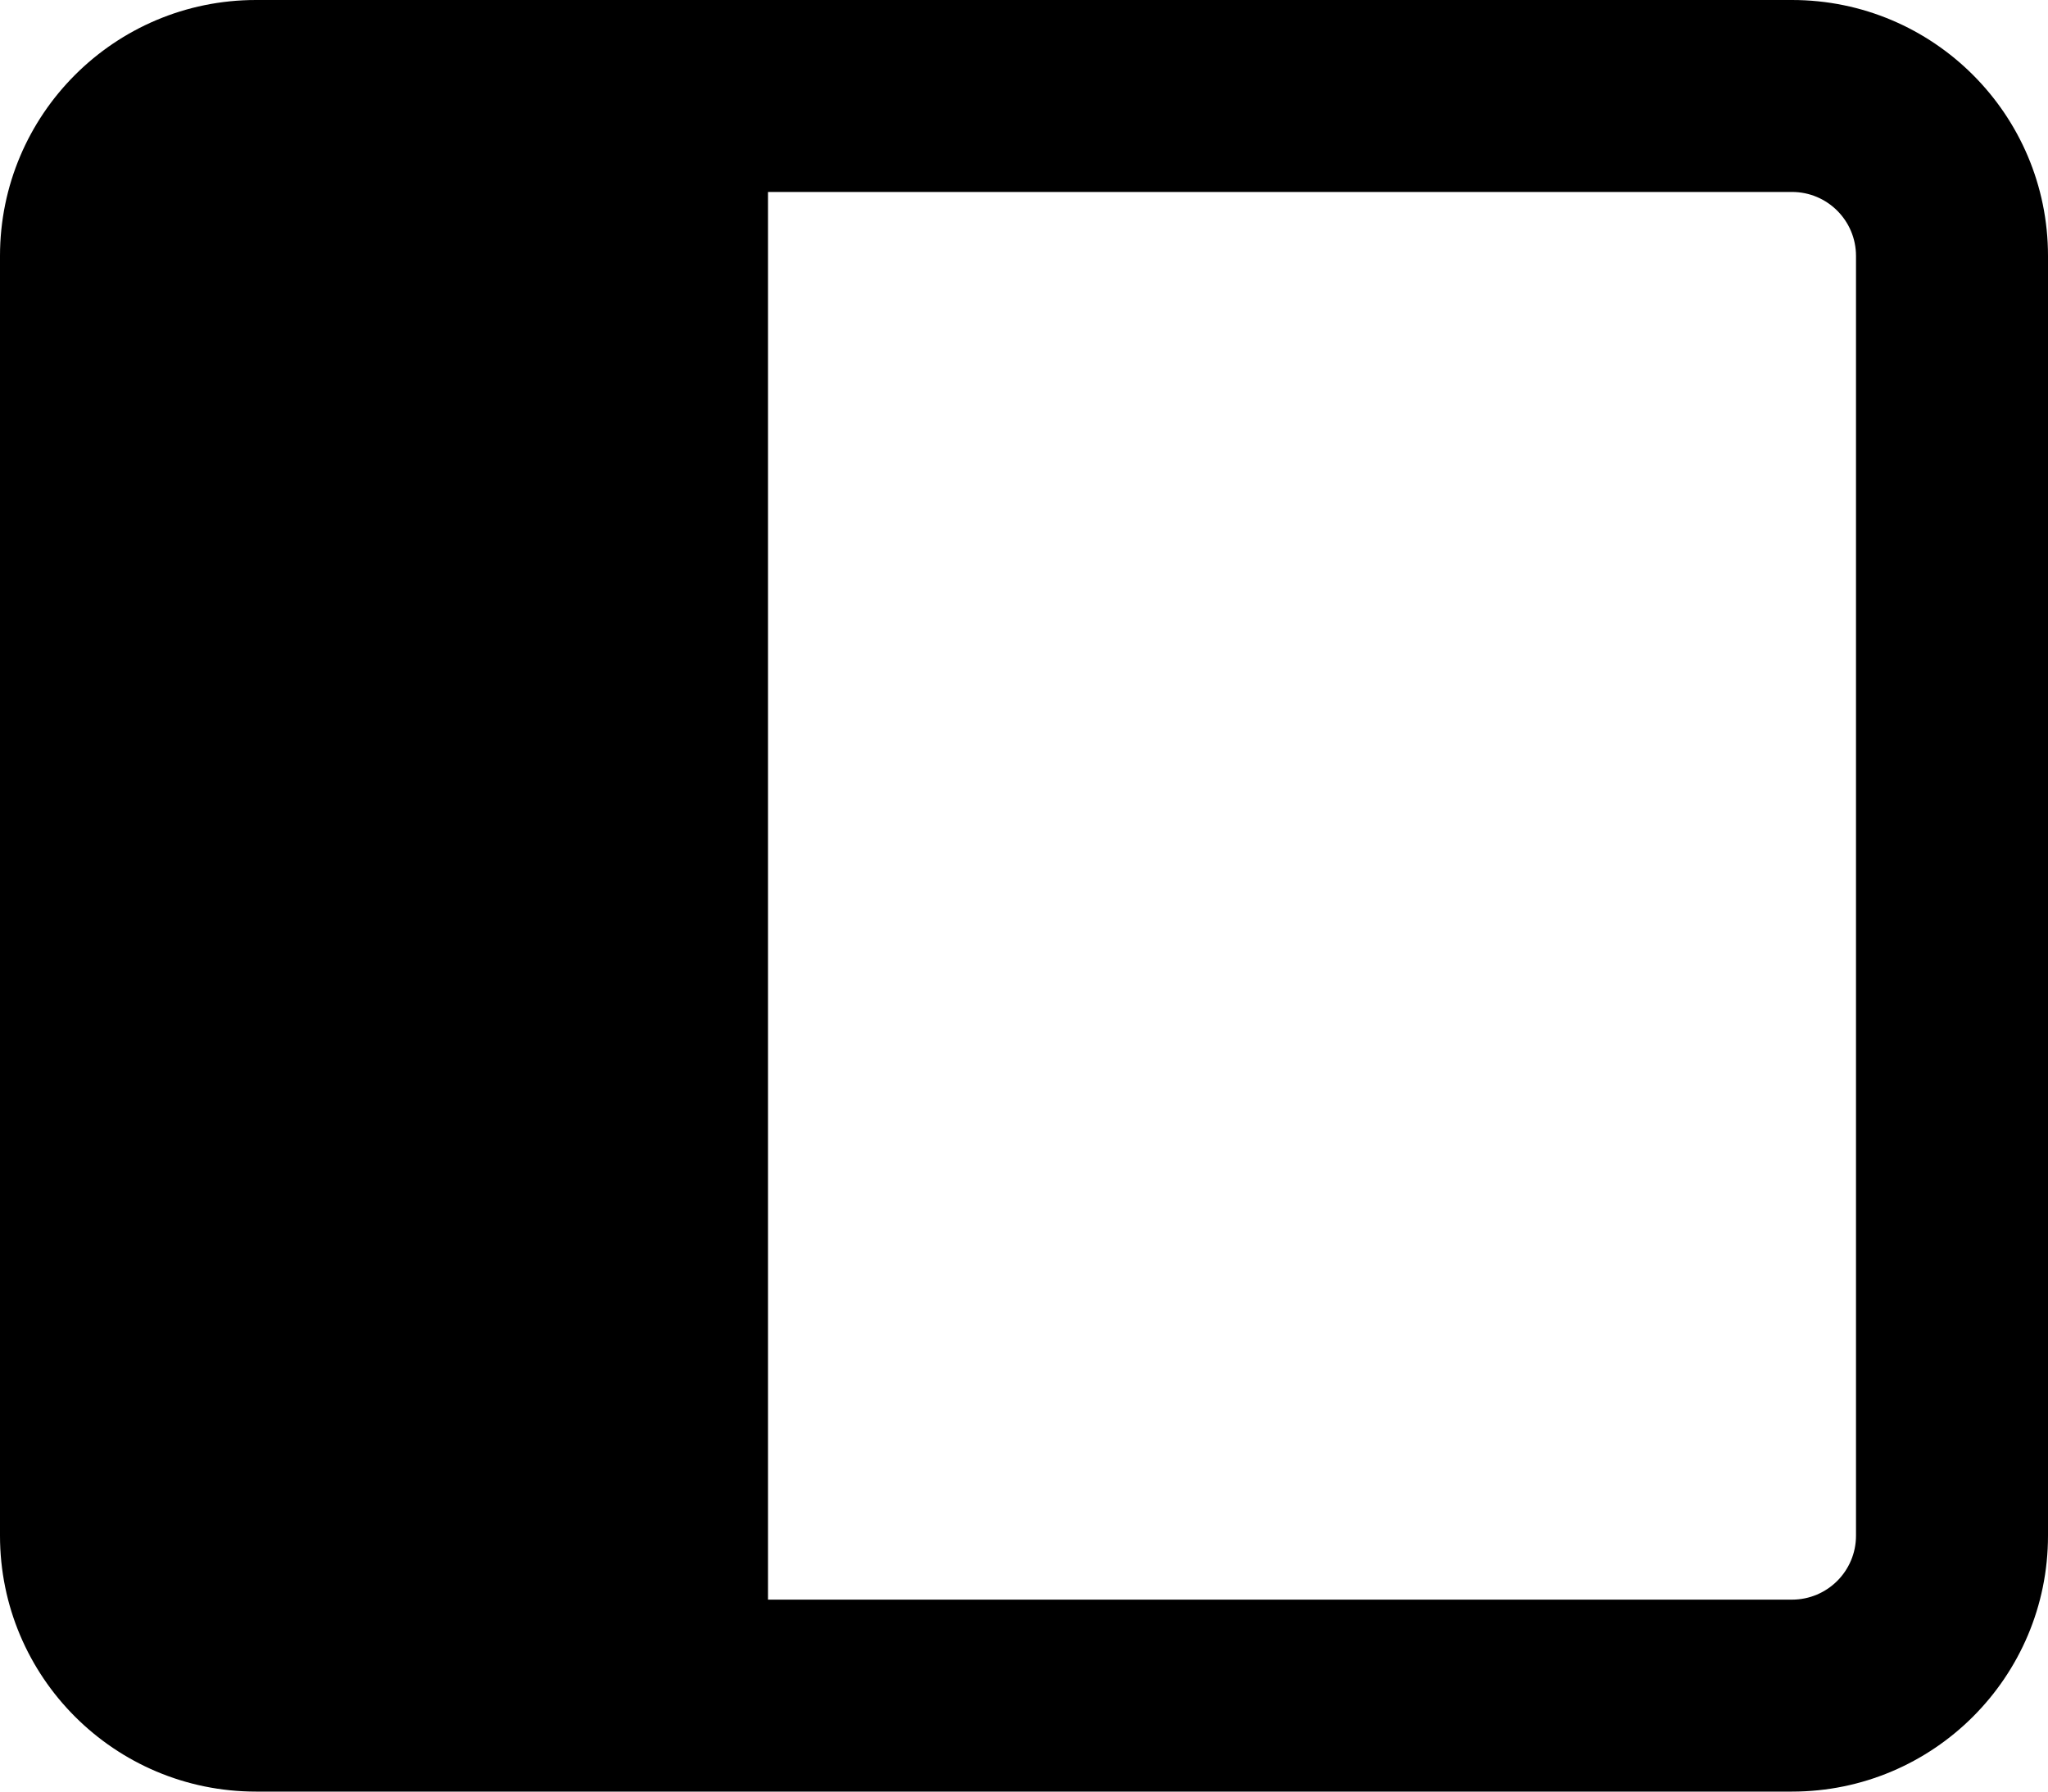
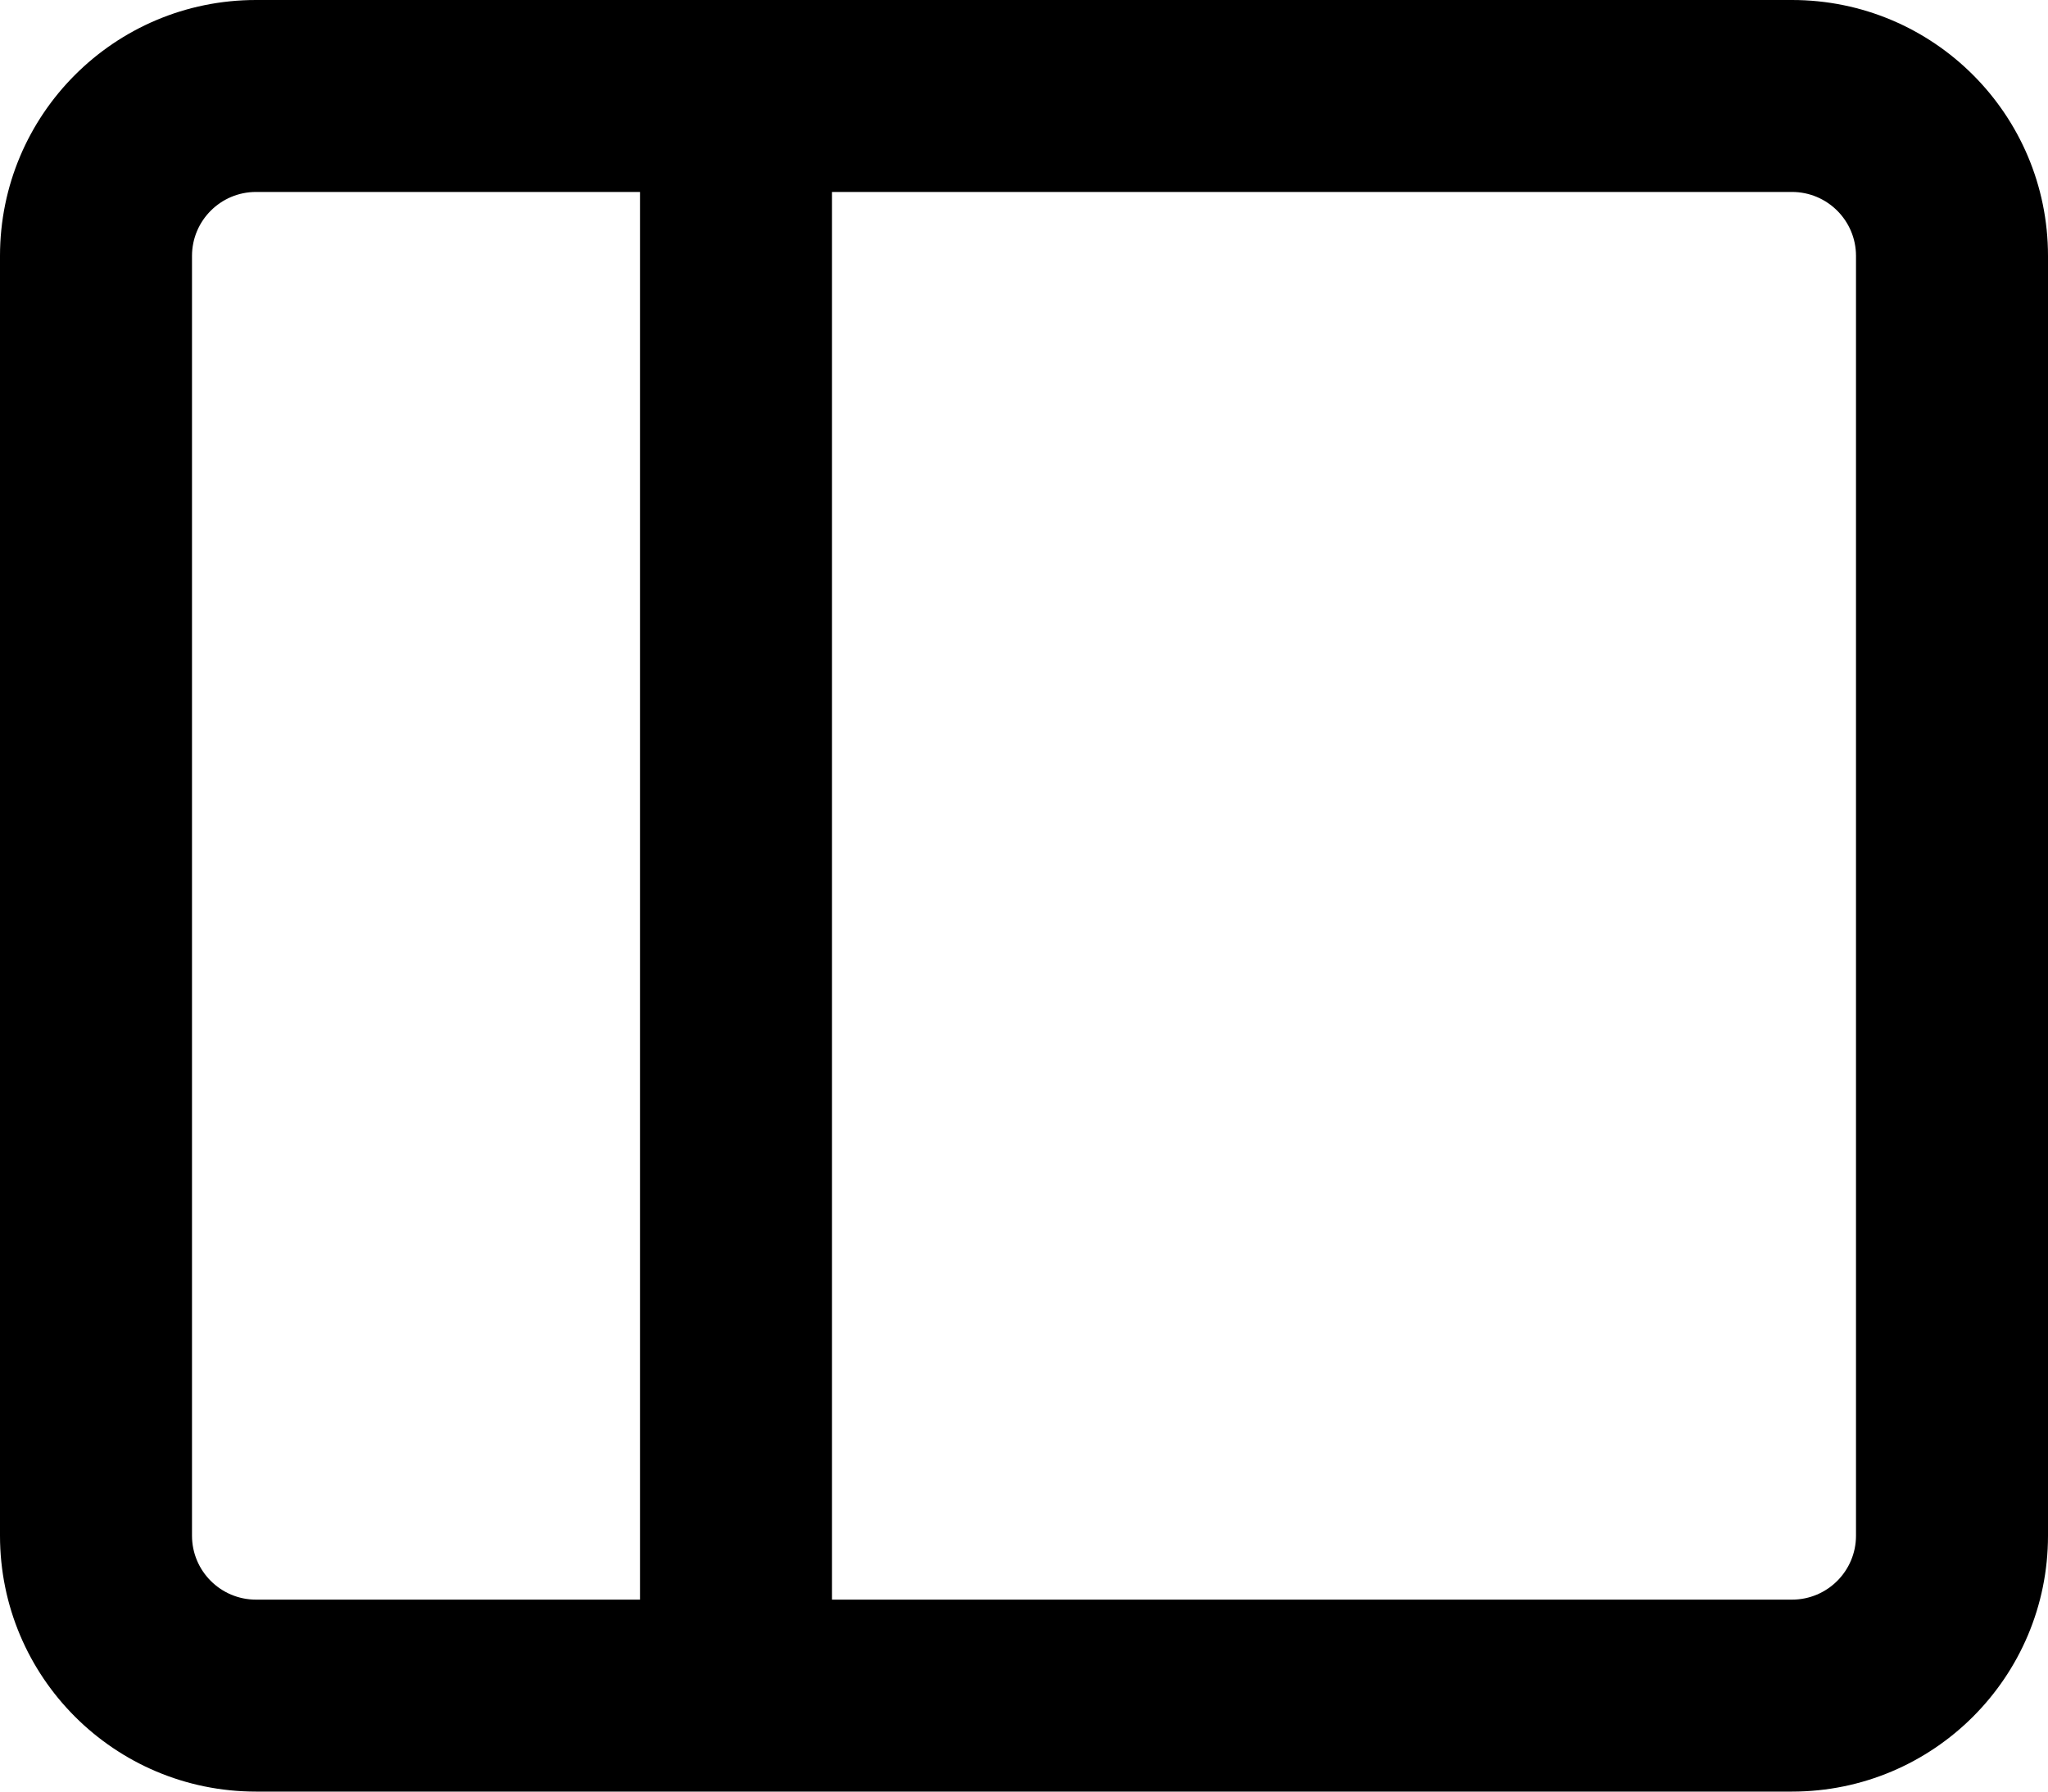
<svg xmlns="http://www.w3.org/2000/svg" width="16" height="14" class="yc-icon" fill="currentColor" stroke="none" aria-hidden="true">
  <svg viewBox="0 0 16 14">
-     <path fill-rule="evenodd" clip-rule="evenodd" d="M6 1.5h8a.5.5 0 01.5.5v10a.5.5 0 01-.5.5H6v-11zM0 2a2 2 0 012-2h12a2 2 0 012 2v10a2 2 0 01-2 2H2a2 2 0 01-2-2V2z" />
+     <path fill-rule="evenodd" clip-rule="evenodd" d="M6.5 1.5H14C14.276 1.5 14.5 1.724 14.5 2V12C14.5 12.276 14.276 12.5 14 12.5H6.5V1.5ZM5 1.5H2C1.724 1.5 1.5 1.724 1.5 2V12C1.5 12.276 1.724 12.5 2 12.5H5V1.5ZM0 2C0 0.895 0.895 0 2 0H14C15.105 0 16 0.895 16 2V12C16 13.105 15.105 14 14 14H2C0.895 14 0 13.105 0 12V2Z" />
  </svg>
</svg>
